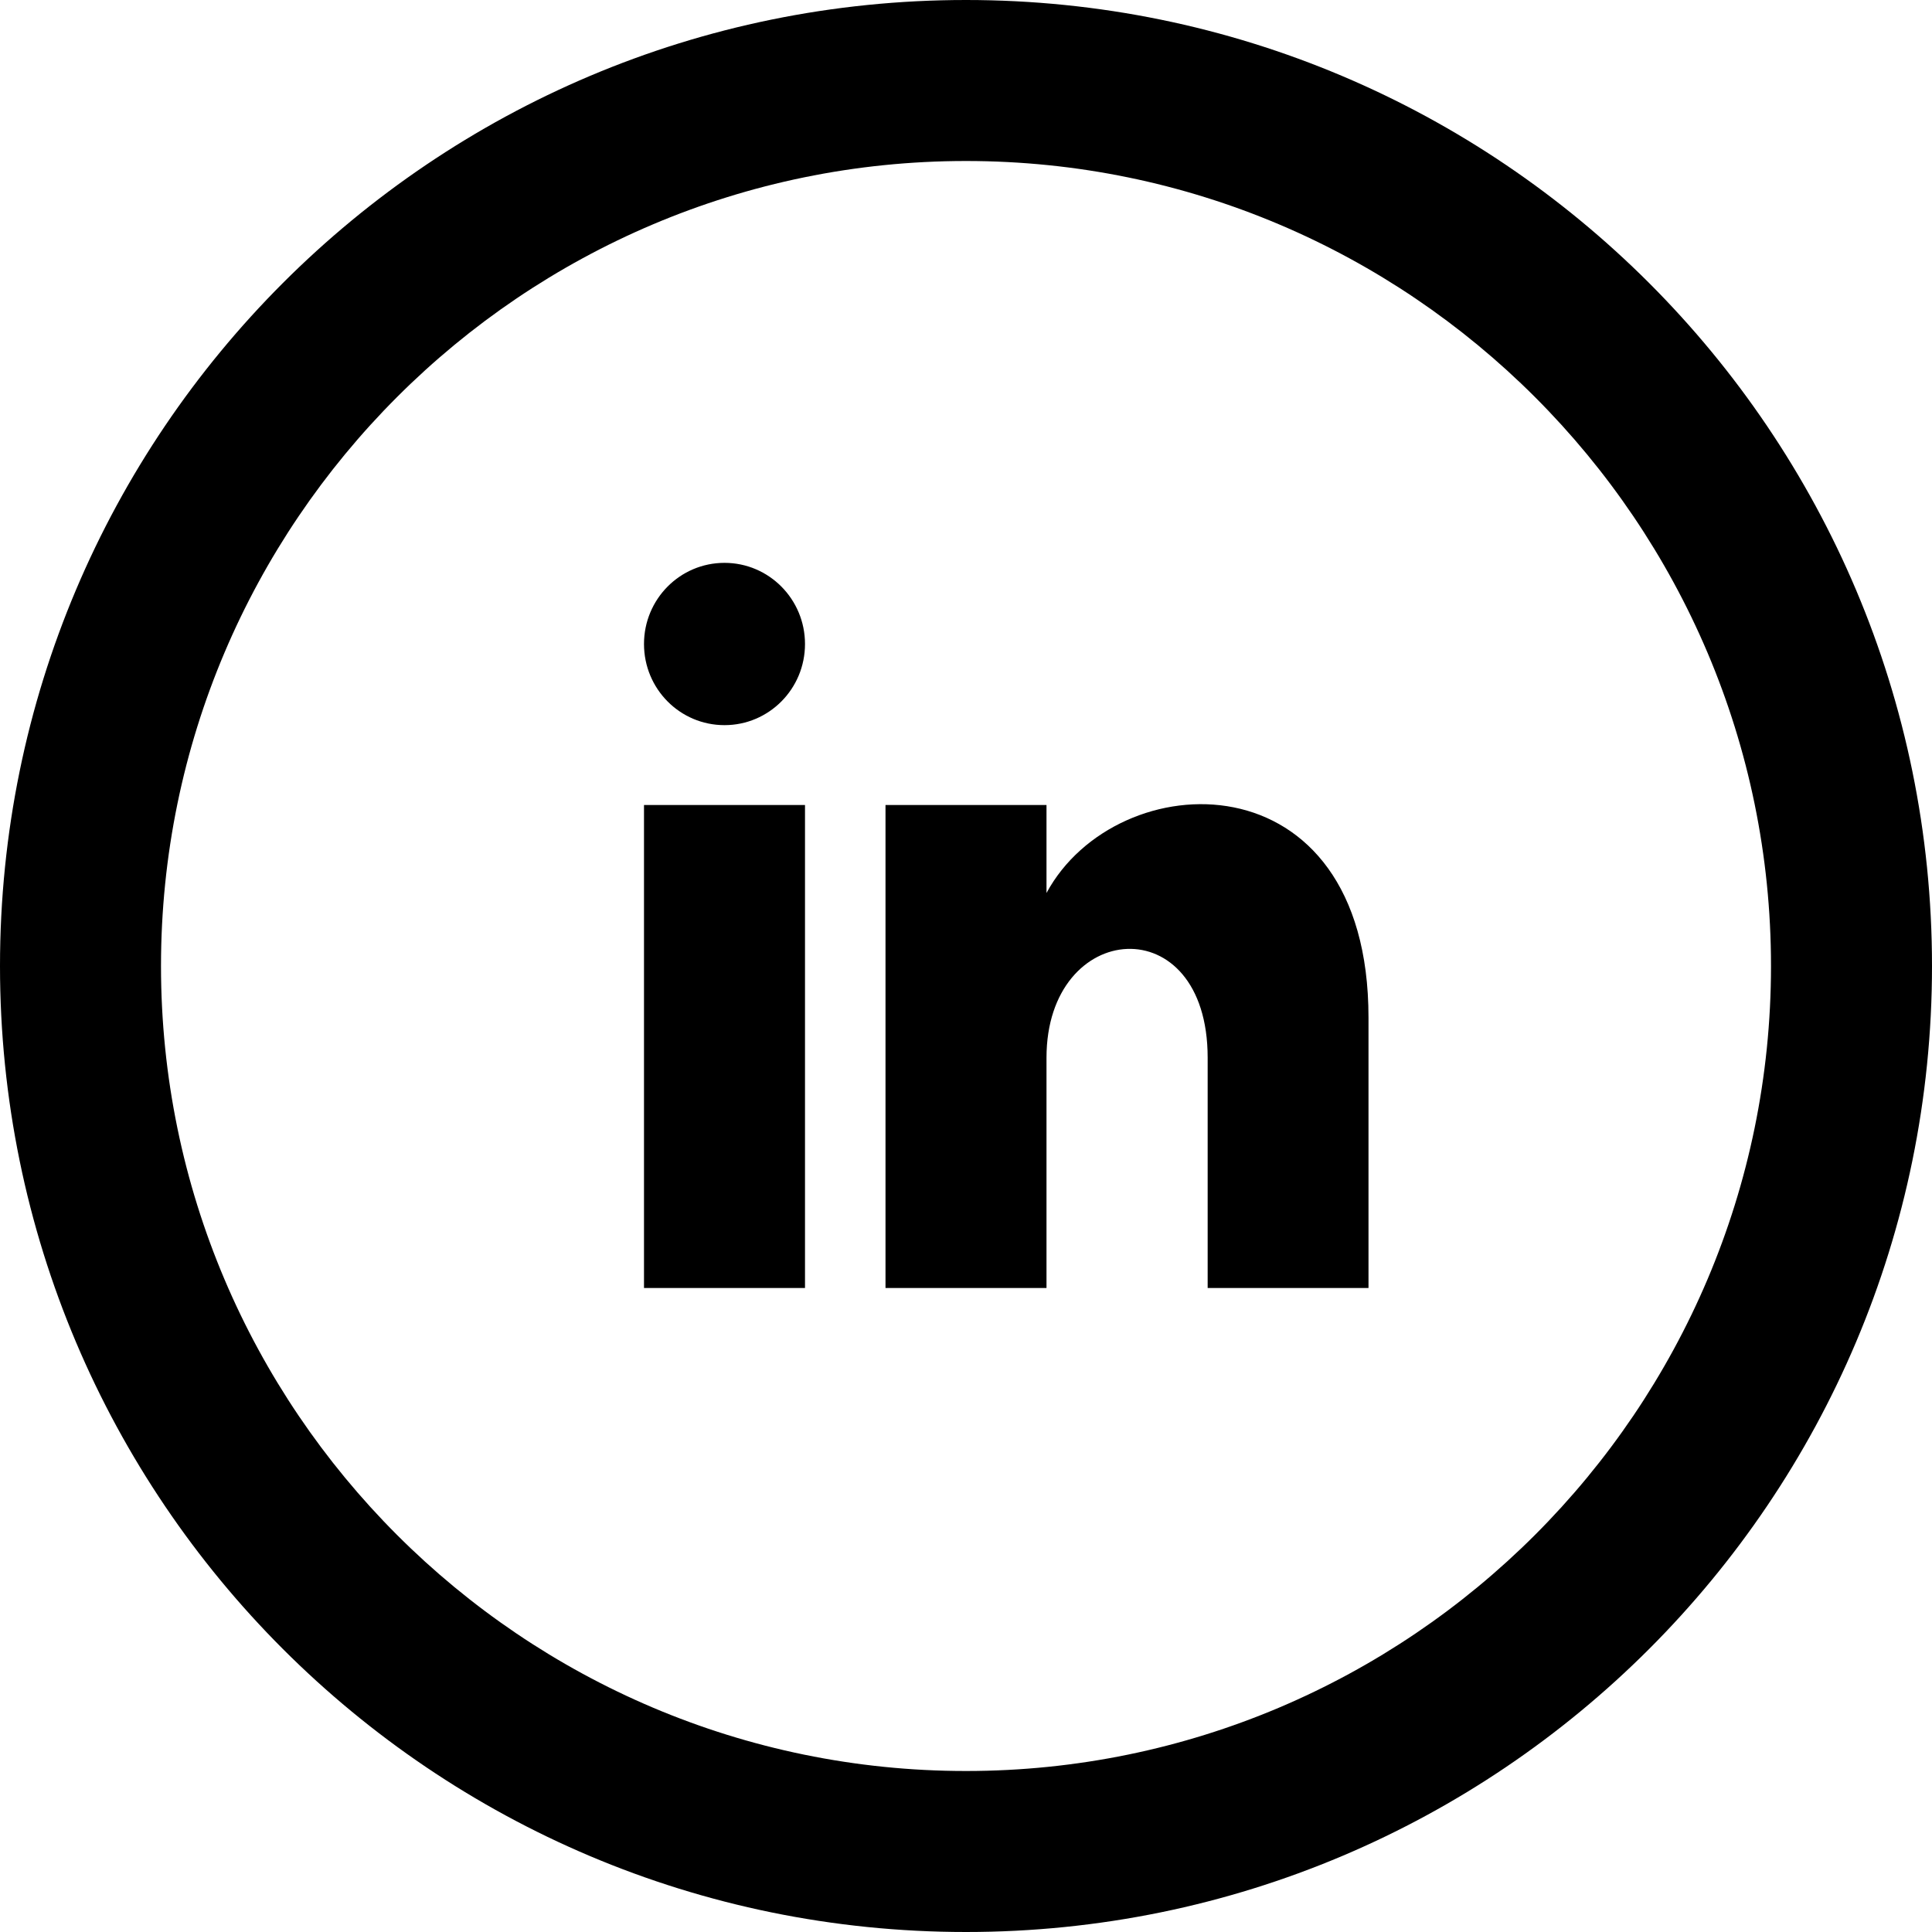
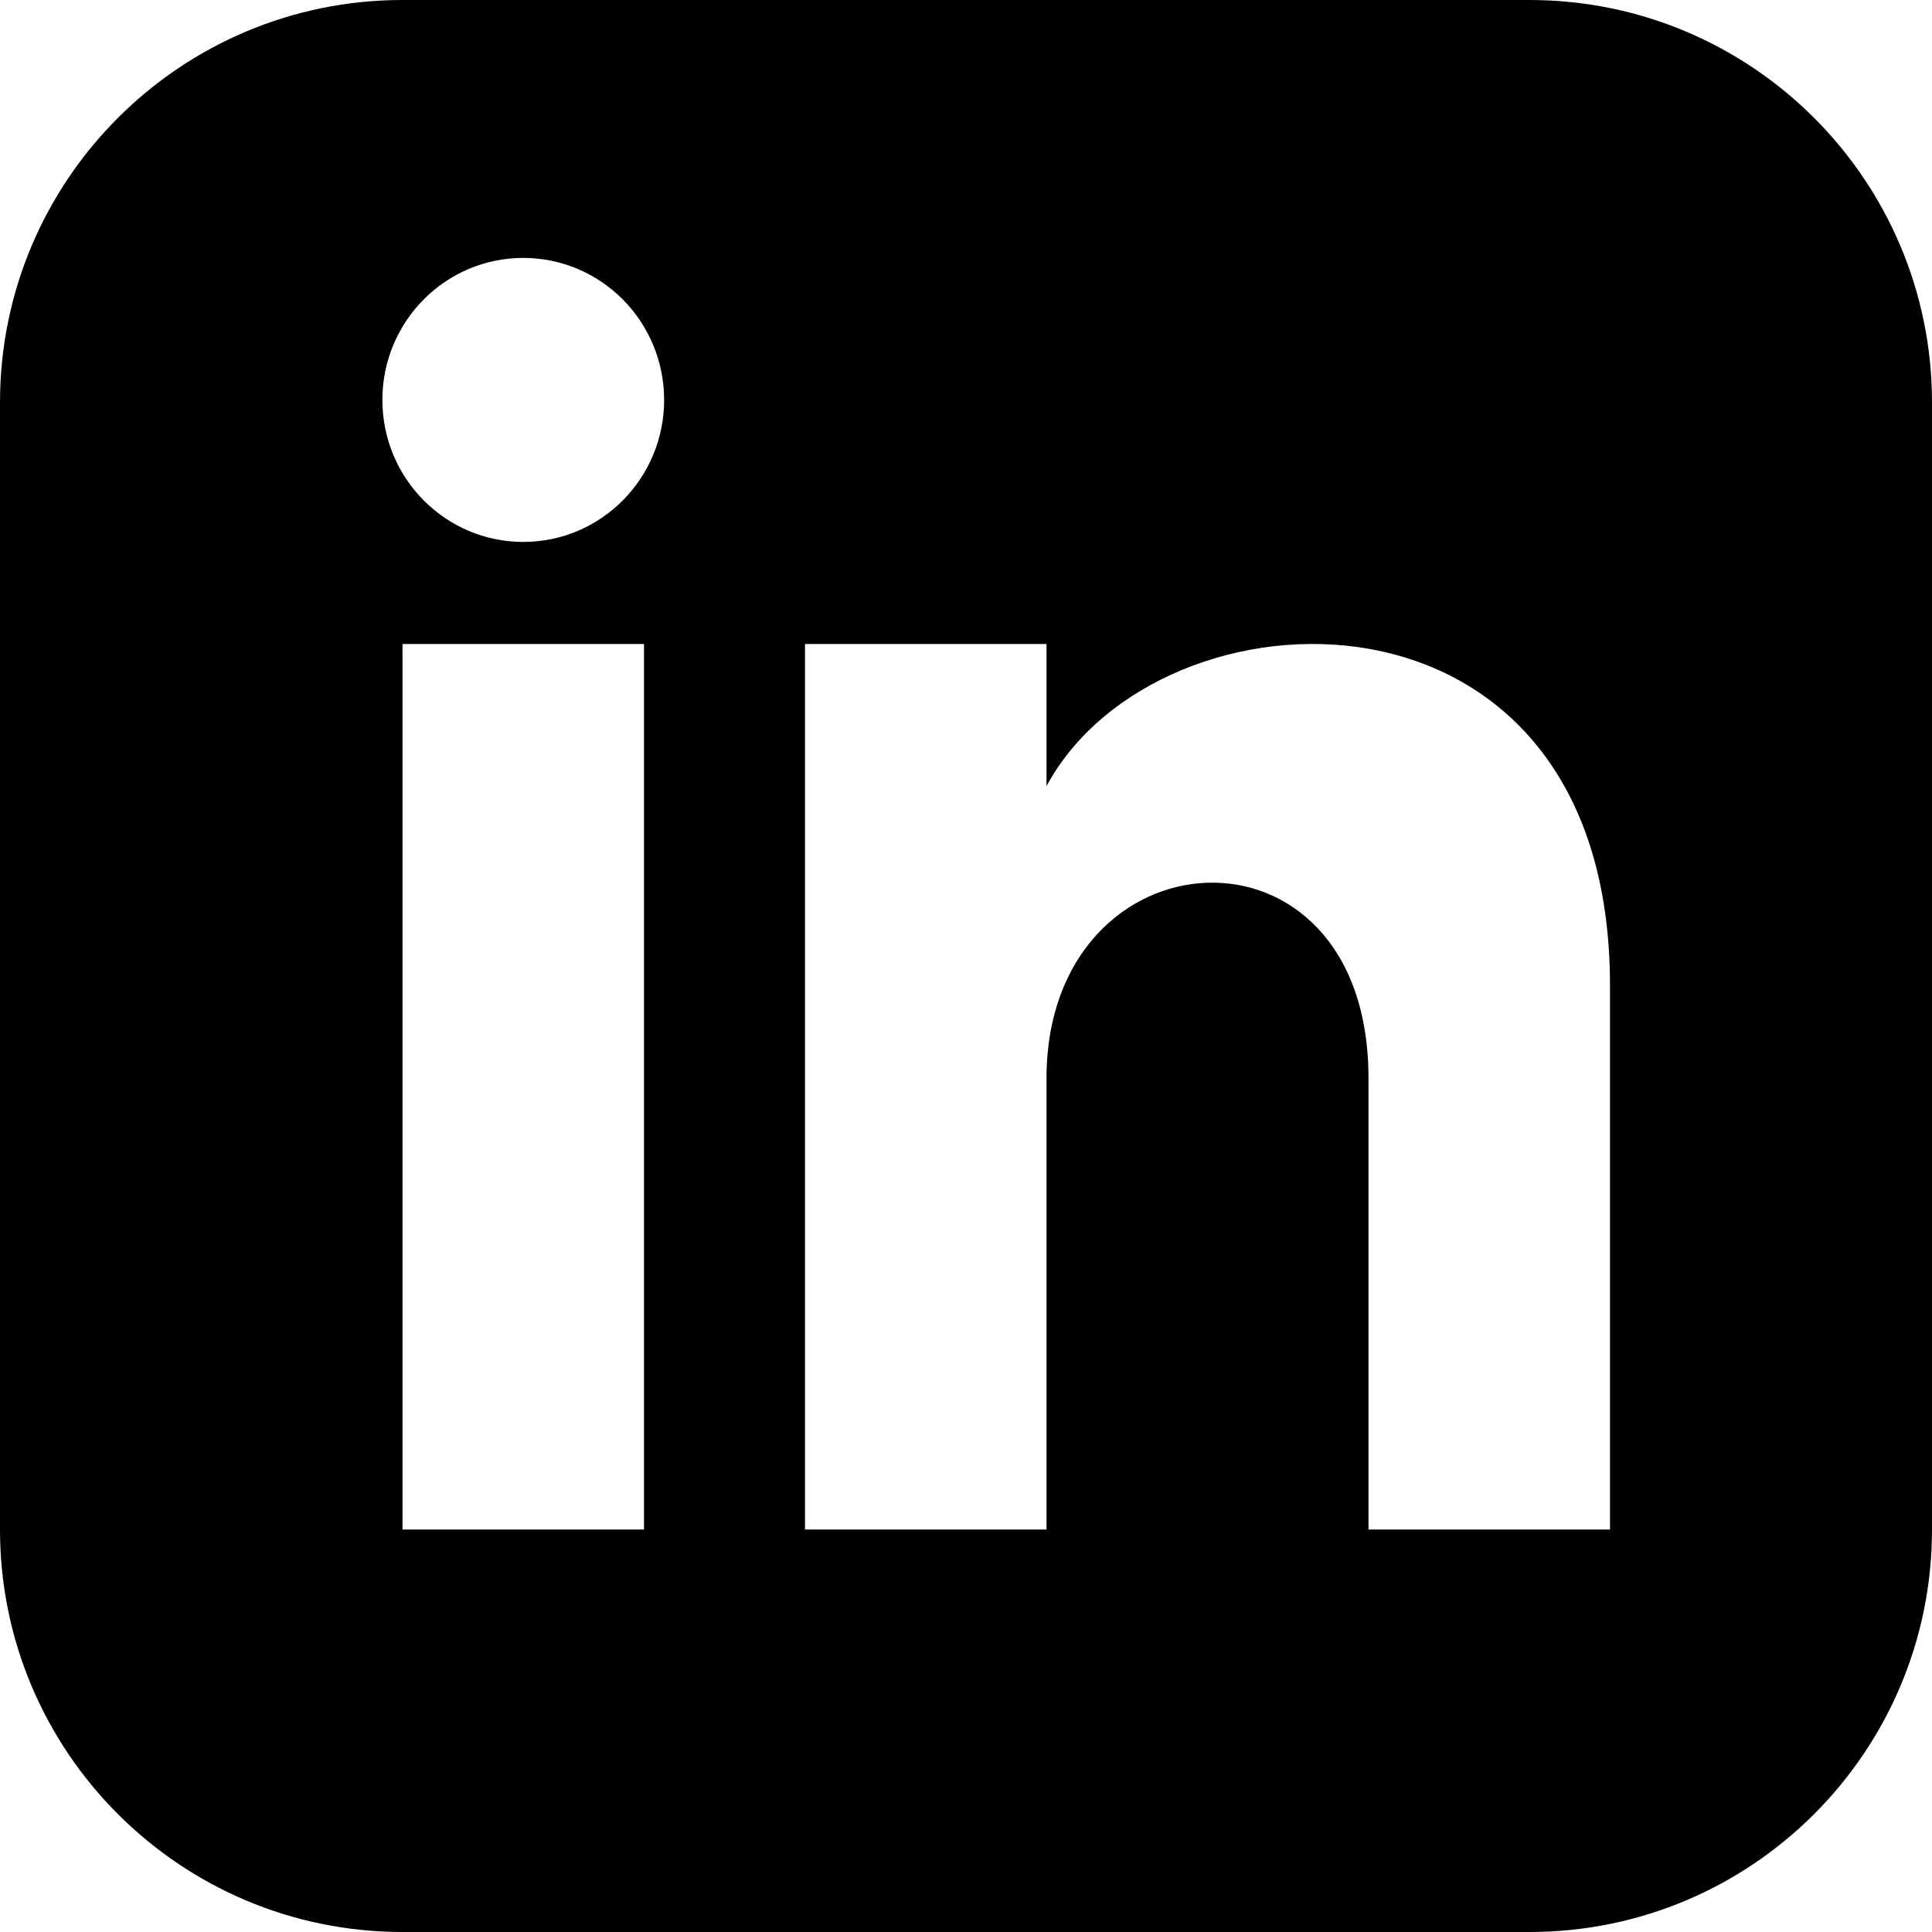
<svg xmlns="http://www.w3.org/2000/svg" width="24" height="24" viewBox="0 0 24 24">
-   <path d="M12 2c5.514 0 10 4.486 10 10s-4.486 10-10 10-10-4.486-10-10 4.486-10 10-10zm0-2c-6.627 0-12 5.373-12 12s5.373 12 12 12 12-5.373 12-12-5.373-12-12-12zm-2 8c0 .557-.447 1.008-1 1.008s-1-.45-1-1.008c0-.557.447-1.008 1-1.008s1 .452 1 1.008zm0 2h-2v6h2v-6zm3 0h-2v6h2v-2.861c0-1.722 2.002-1.881 2.002 0v2.861h1.998v-3.359c0-3.284-3.128-3.164-4-1.548v-1.093z" />
+   <path d="M19 0h-14c-2.761 0-5 2.239-5 5v14c0 2.761 2.239 5 5 5h14c2.762 0 5-2.239 5-5v-14c0-2.761-2.238-5-5-5zm-11 19h-3v-11h3v11zm-1.5-12.268c-.966 0-1.75-.79-1.75-1.764s.784-1.764 1.75-1.764 1.75.79 1.75 1.764-.783 1.764-1.75 1.764zm13.5 12.268h-3v-5.604c0-3.368-4-3.113-4 0v5.604h-3v-11h3v1.765c1.396-2.586 7-2.777 7 2.476v6.759z" />
</svg>
